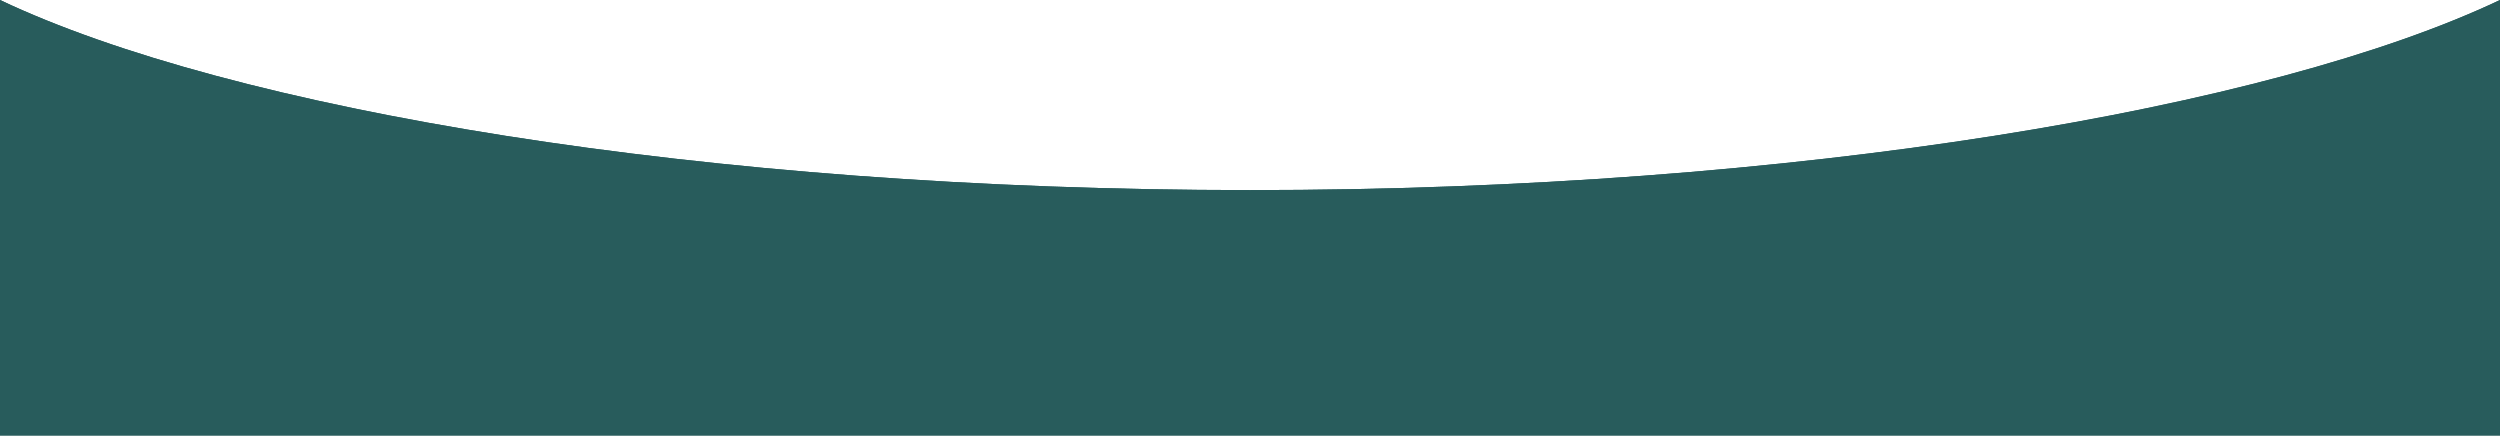
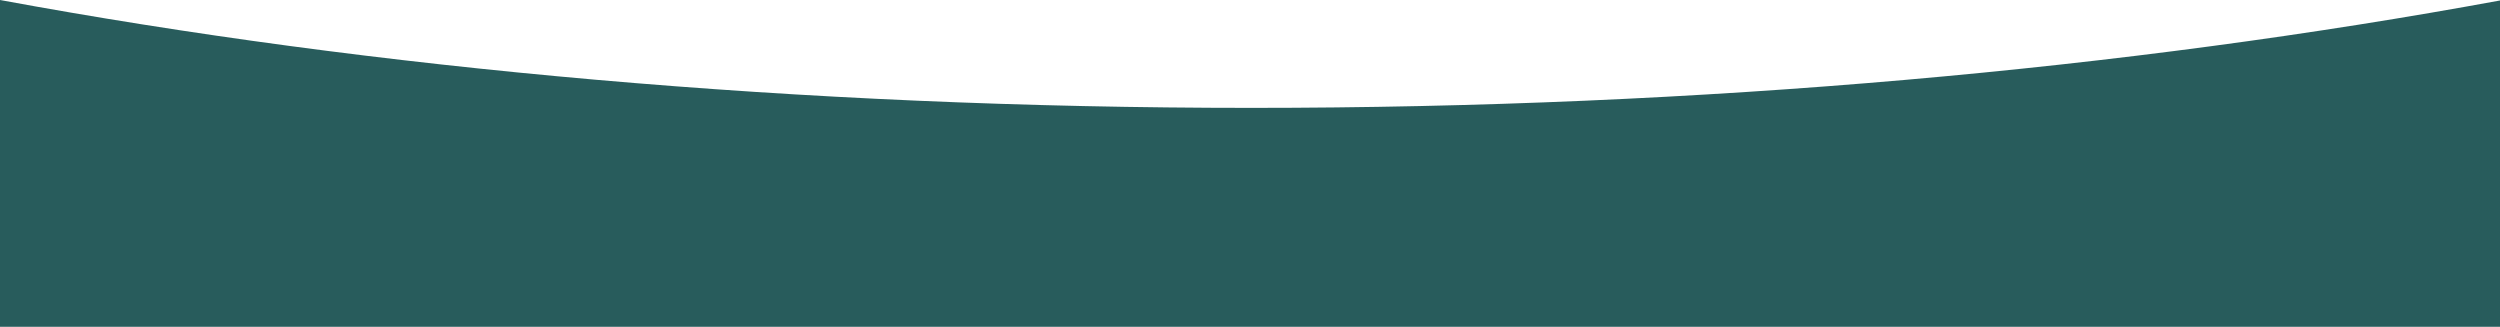
- <svg xmlns="http://www.w3.org/2000/svg" version="1.1" id="Layer_1" x="0px" y="0px" viewBox="0 0 1440 251" style="enable-background:new 0 0 1440 251;" xml:space="preserve">
+ <svg xmlns="http://www.w3.org/2000/svg" version="1.1" id="Layer_1" x="0px" y="0px" viewBox="0 0 1920 251" style="enable-background:new 0 0 1920 251;" xml:space="preserve">
  <style type="text/css">
	.st0{fill-rule:evenodd;clip-rule:evenodd;fill:#285c5c;}
	.st1{fill-rule:evenodd;clip-rule:evenodd;fill:#285c5c;}
</style>
-   <path class="st0" d="M0,251V0c132.3,62.7,405,109.5,720,109.5S1307.7,62.7,1440,0v251c-146.1,0-405,0-720,0S329.9,251,0,251z" />
-   <path class="st1" d="M0,5.2V0c132.3,62.7,405,109.5,720,109.5S1307.7,62.7,1440,0v5.2C1307.7,68,1035,112,720,112S132.3,68,0,5.2z" />
+   <path class="st0" d="M0 0v251h1920V.37C1634.07 53 1307.62 82.85 961 82.85 613.57 82.85 286.41 52.88 0 0z" />
</svg>
